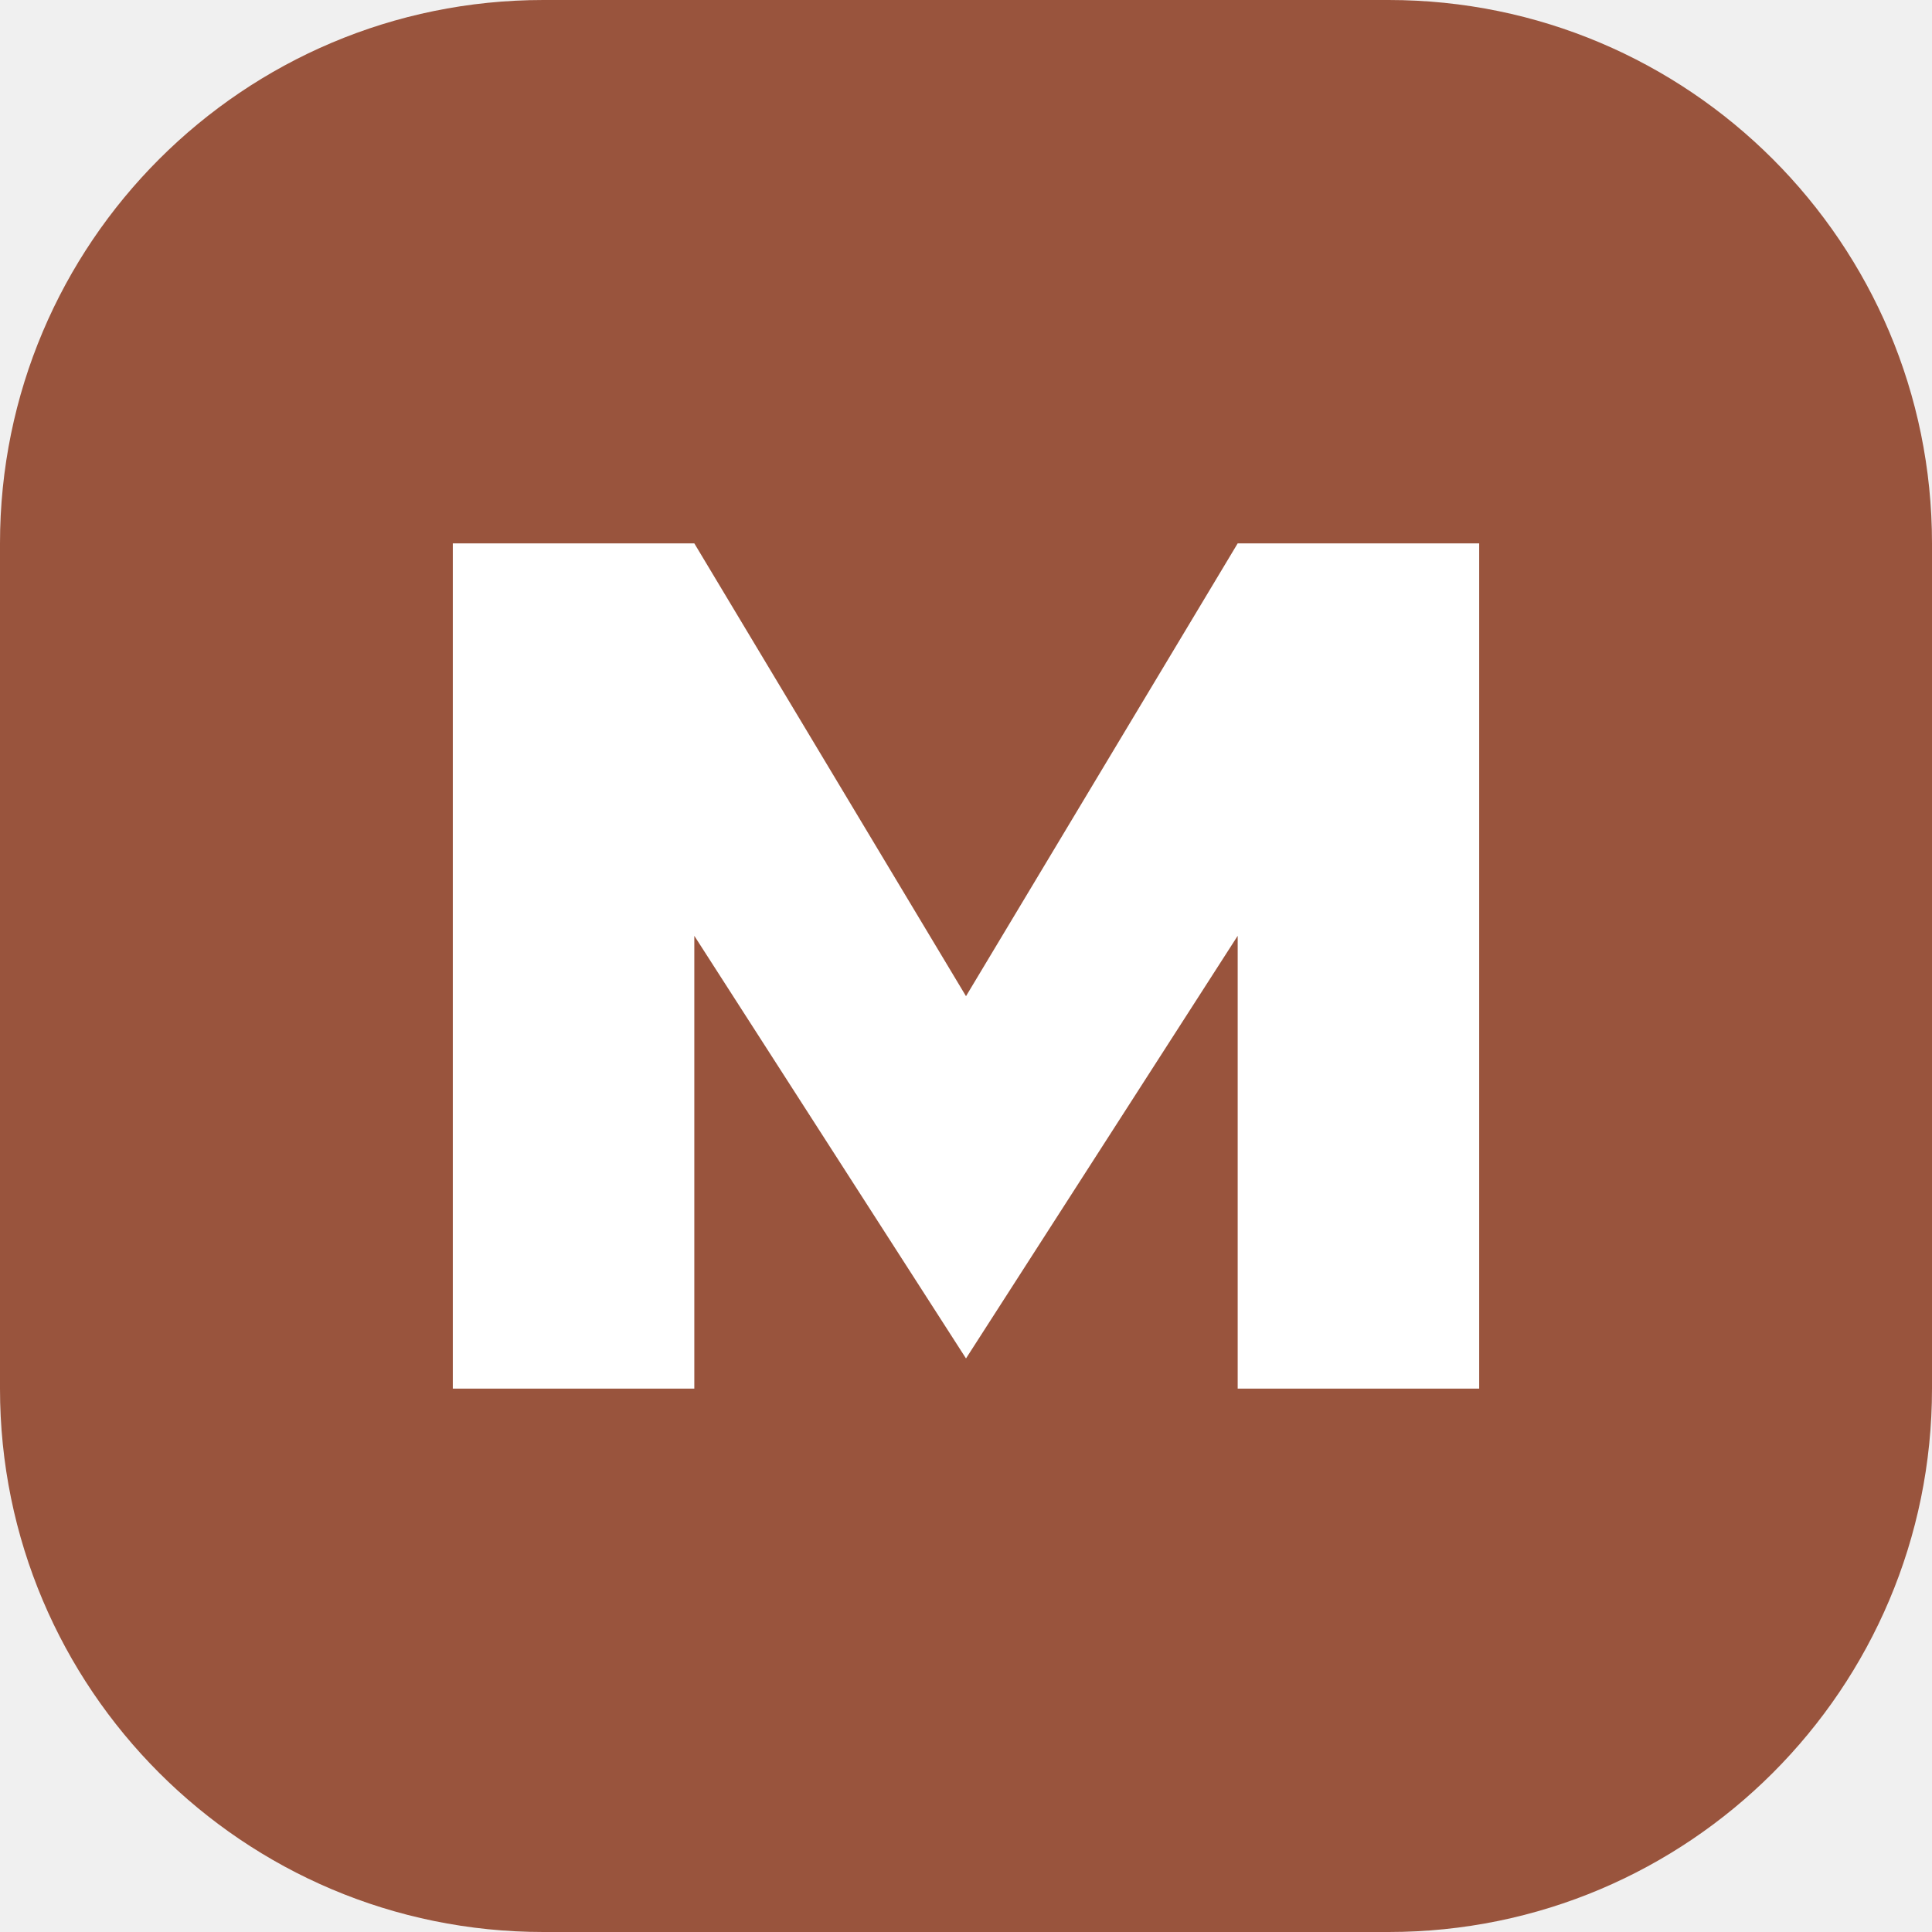
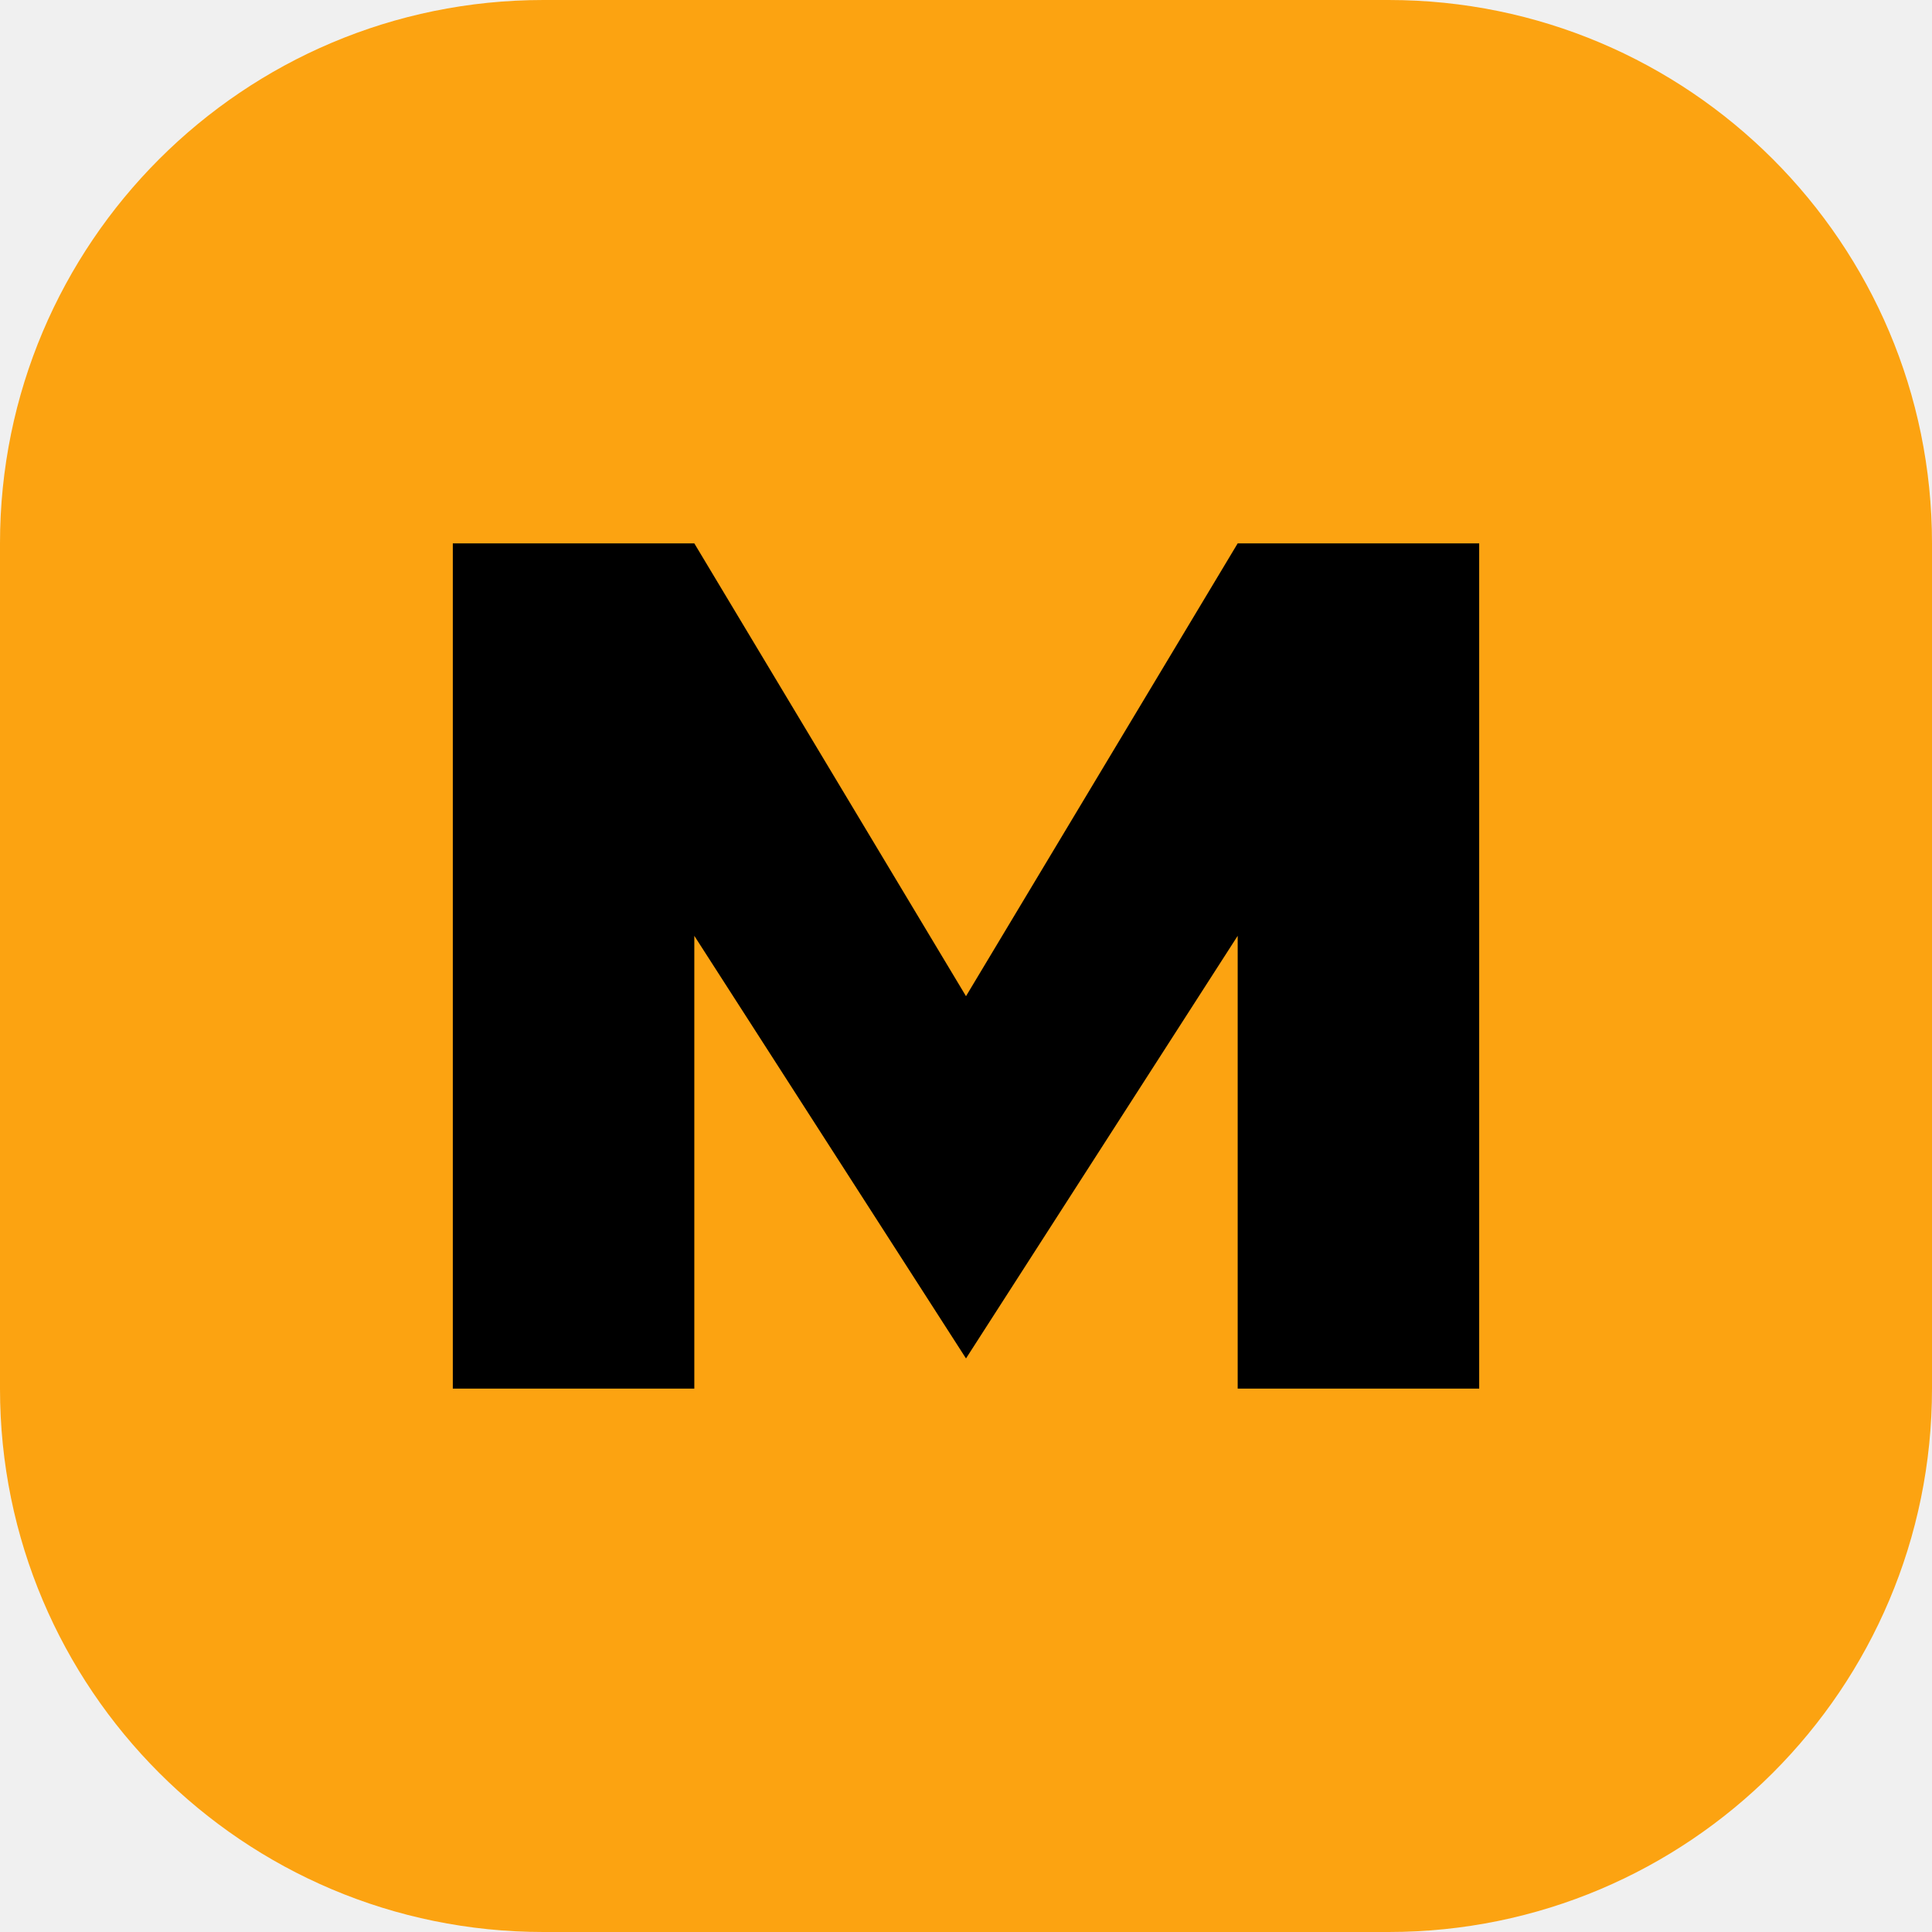
<svg xmlns="http://www.w3.org/2000/svg" viewBox="0 0 64 64">
-   <rect width="64" height="64" rx="18" fill="#99543D" />
-   <path d="M15 46V18h8l9 15 9-15h8v28h-8V31l-9 14-9-14v15Z" fill="white" />
+   <rect width="64" height="64" rx="18" fill="#FCA311" />
+   <path d="M15 46V18h8l9 15 9-15h8v28h-8V31l-9 14-9-14v15Z" fill="#000000" />
</svg>
